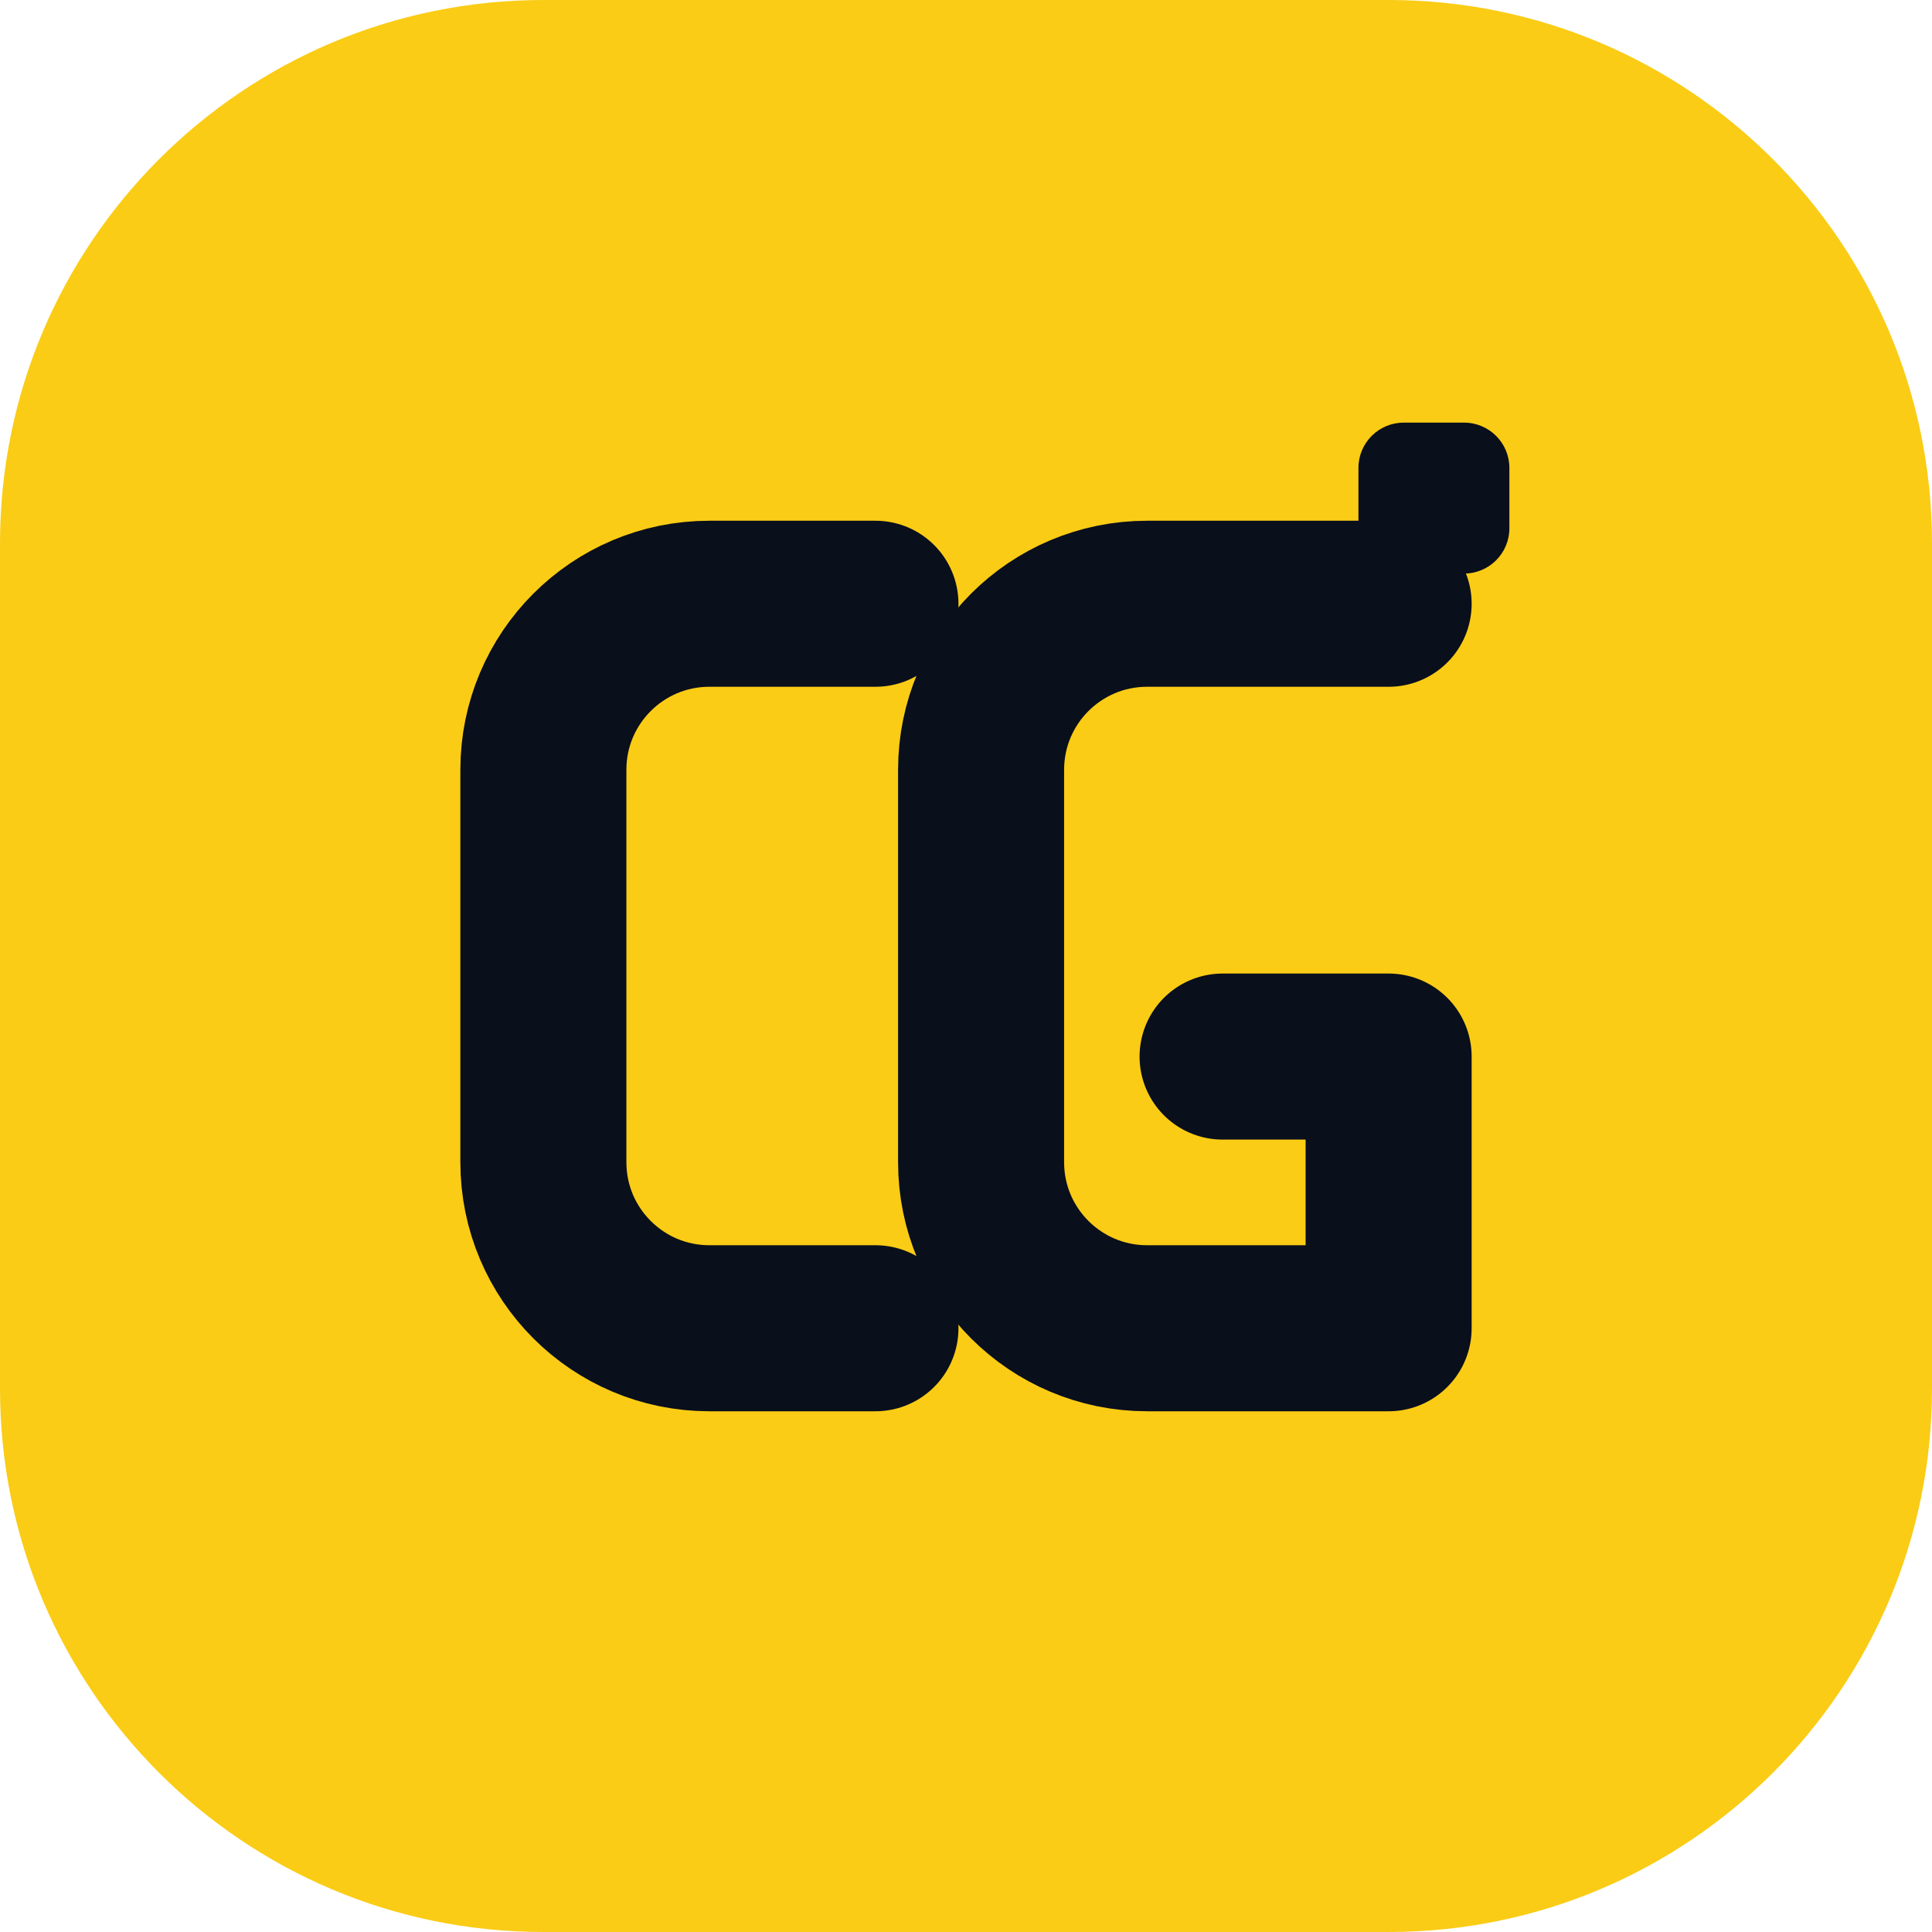
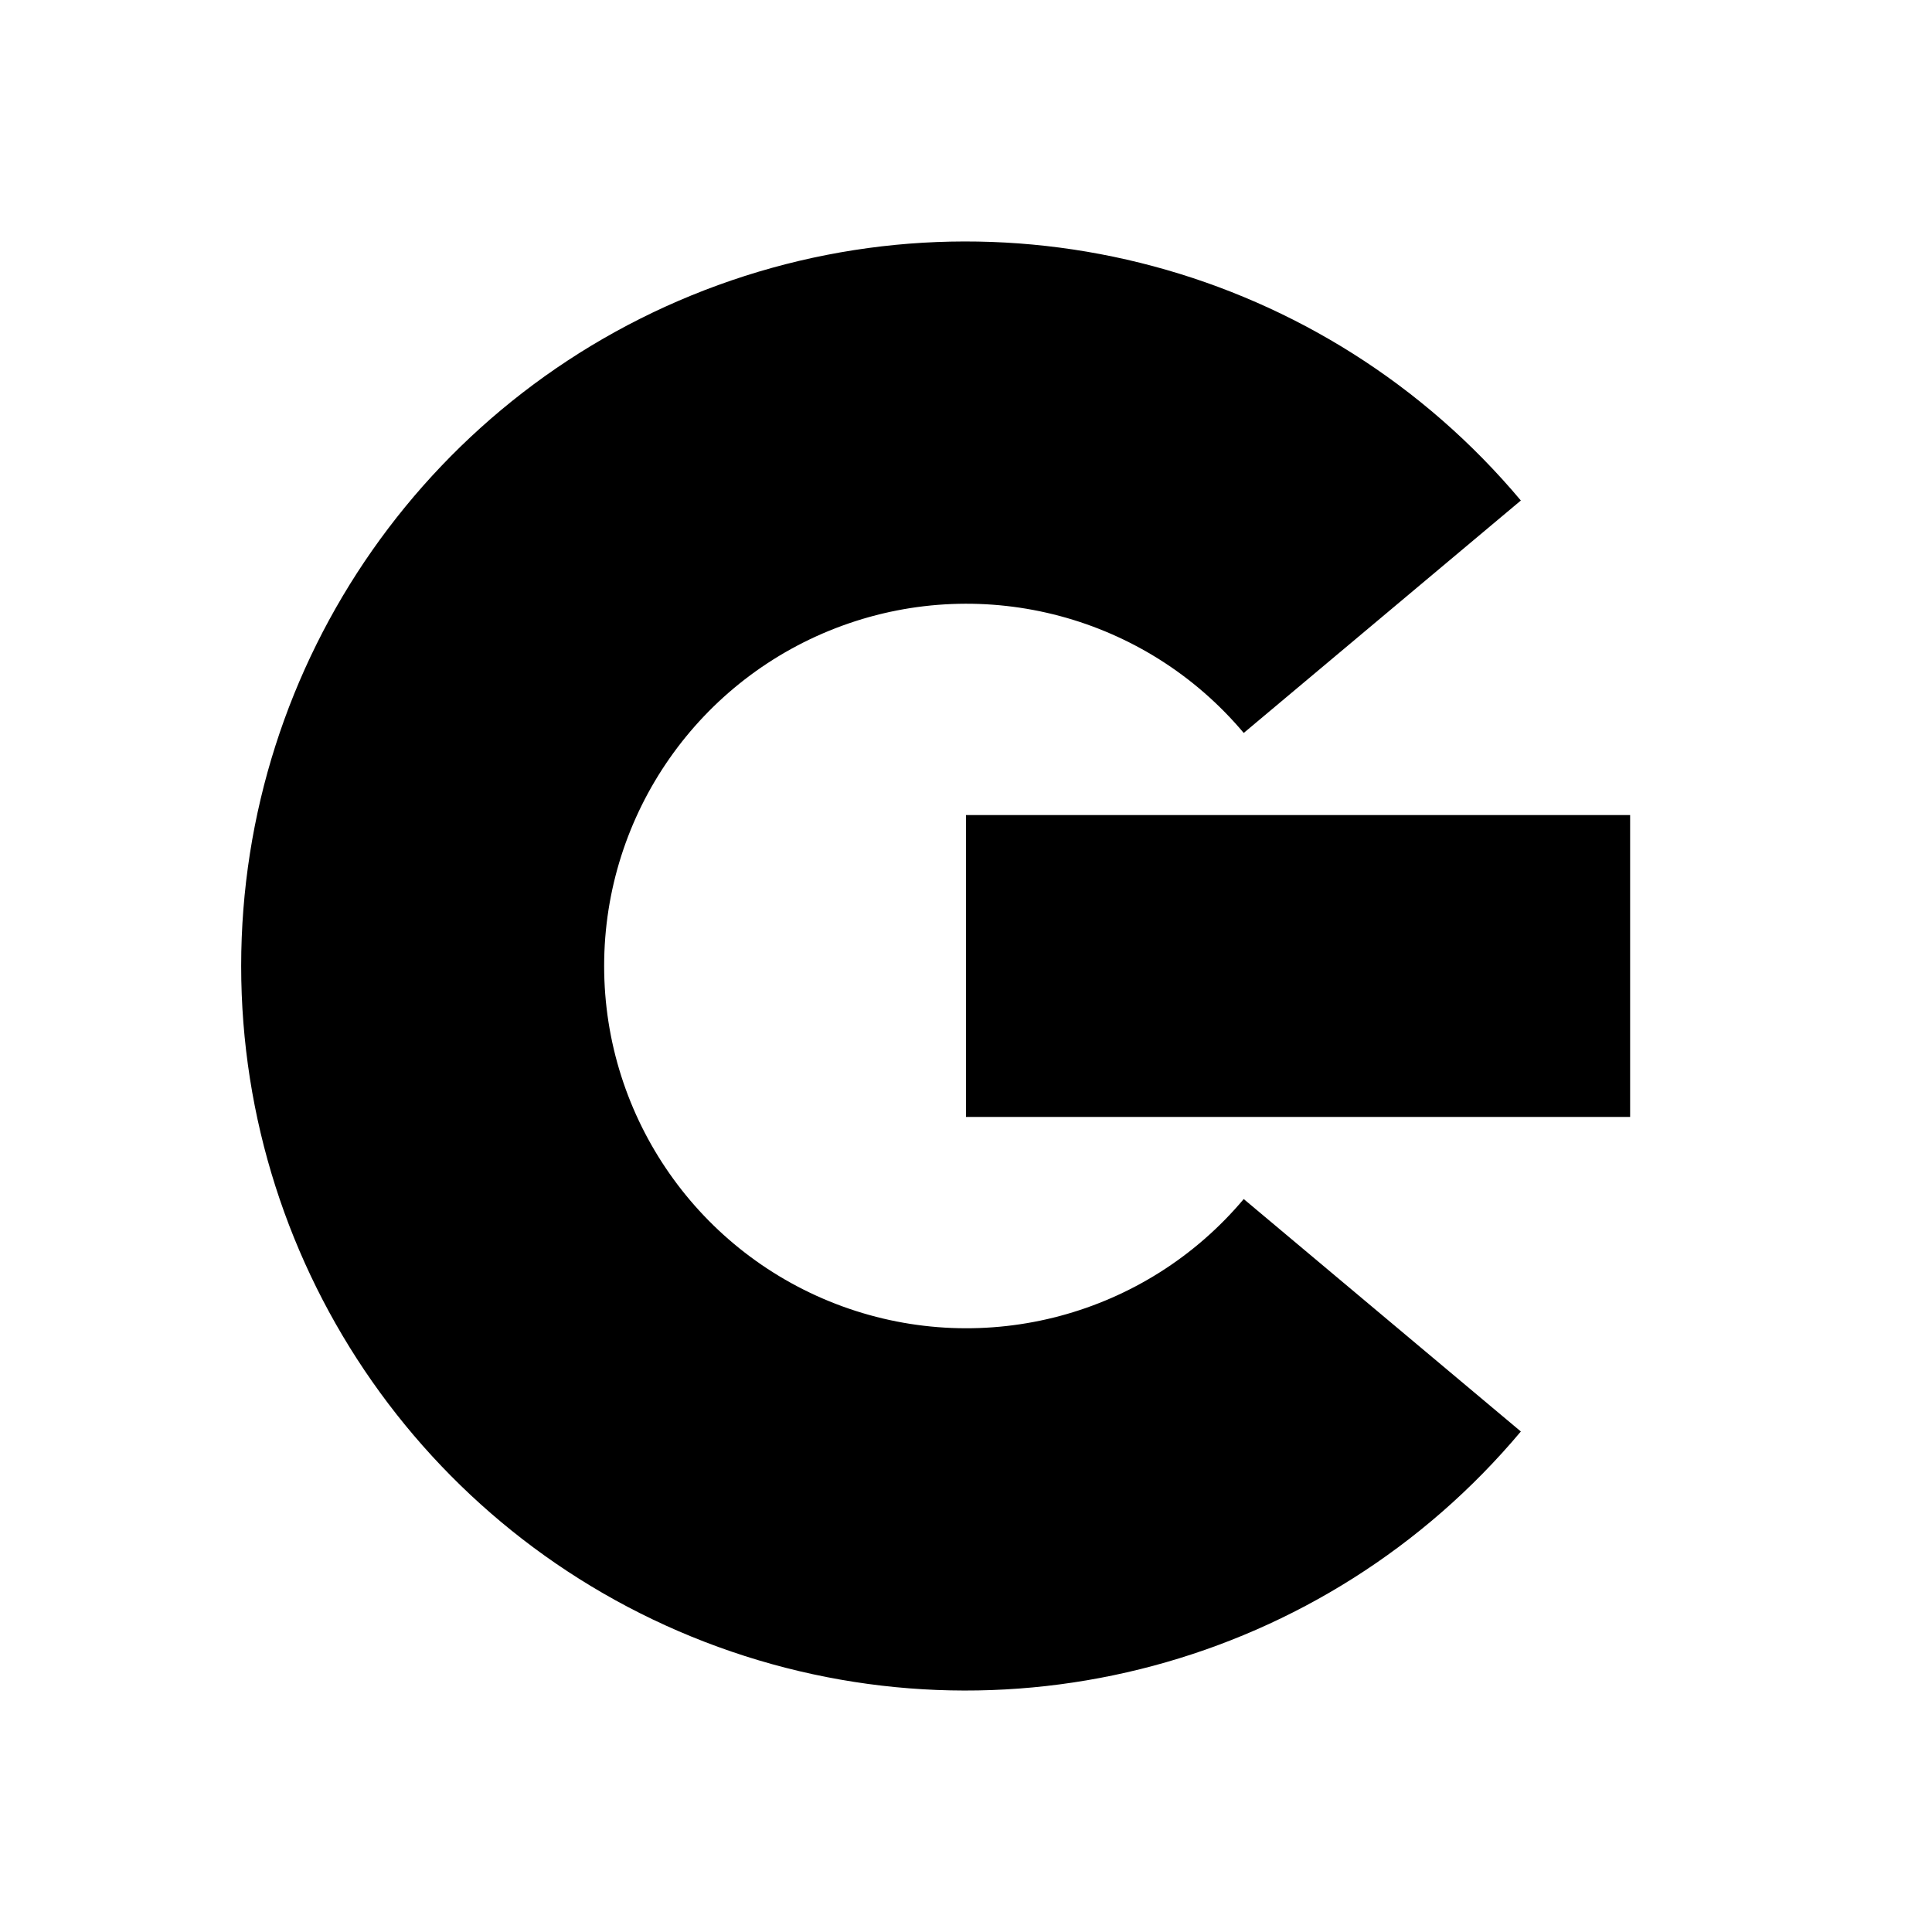
- <svg xmlns="http://www.w3.org/2000/svg" width="32" height="32" viewBox="0 0 32 32" fill="none">
-   <rect width="32" height="32" rx="9" fill="#facc15" />
-   <path d="M14.5 10H11.75C10.231 10 9 11.231 9 12.75V19.25C9 20.769 10.231 22 11.75 22H14.5" stroke="#0a0f1c" stroke-width="2.75" stroke-linecap="round" stroke-linejoin="round" />
-   <path d="M23 10H19C17.481 10 16.25 11.231 16.25 12.75V19.25C16.25 20.769 17.481 22 19 22H23V17.5H20.25" stroke="#0a0f1c" stroke-width="2.75" stroke-linecap="round" stroke-linejoin="round" />
-   <rect x="22.5" y="7" width="2.5" height="2.5" rx="0.75" fill="#0a0f1c" />
+ <svg xmlns="http://www.w3.org/2000/svg" viewBox="0 0 32 32" width="32" height="32" role="img" aria-label="Codeguy">
+   <path fill="currentColor" d="M25.19 23.71A12 12 0 1 1 25.19 8.29L20.6 12.14A6 6 0 1 0 20.6 19.86Z" />
+   <path fill="currentColor" d="M16 13.5h11v5H16Z" />
</svg>
